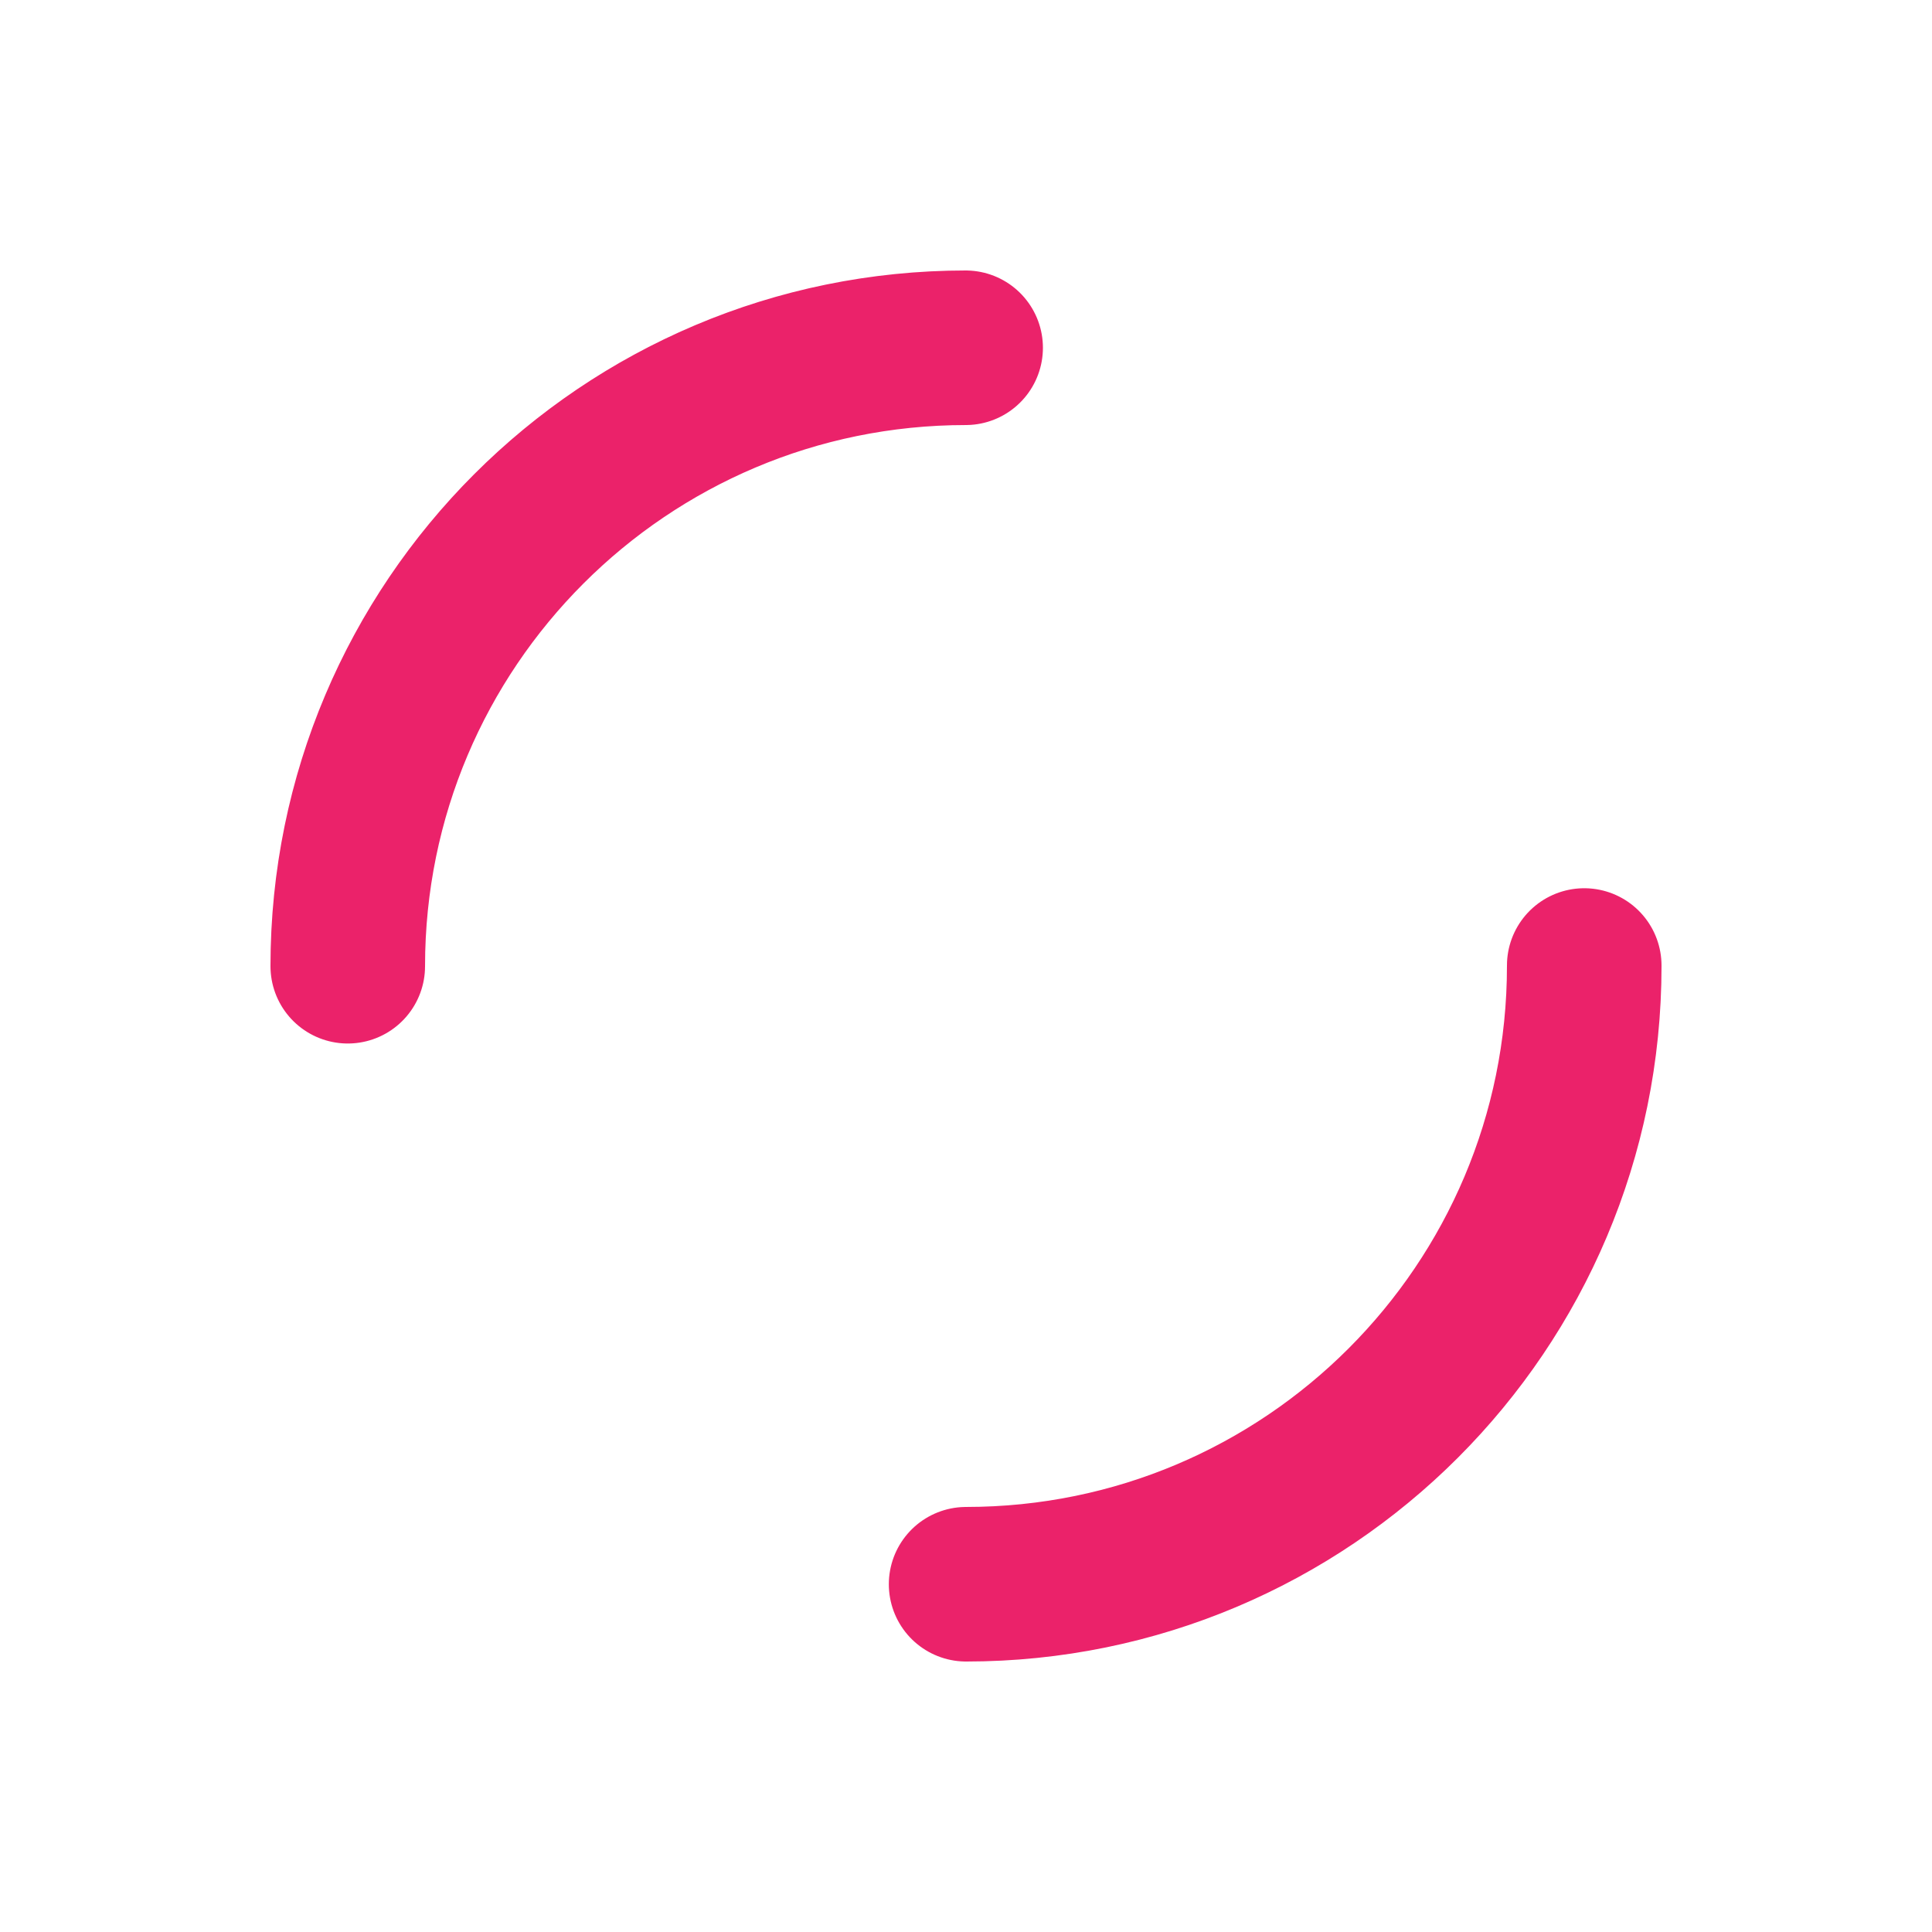
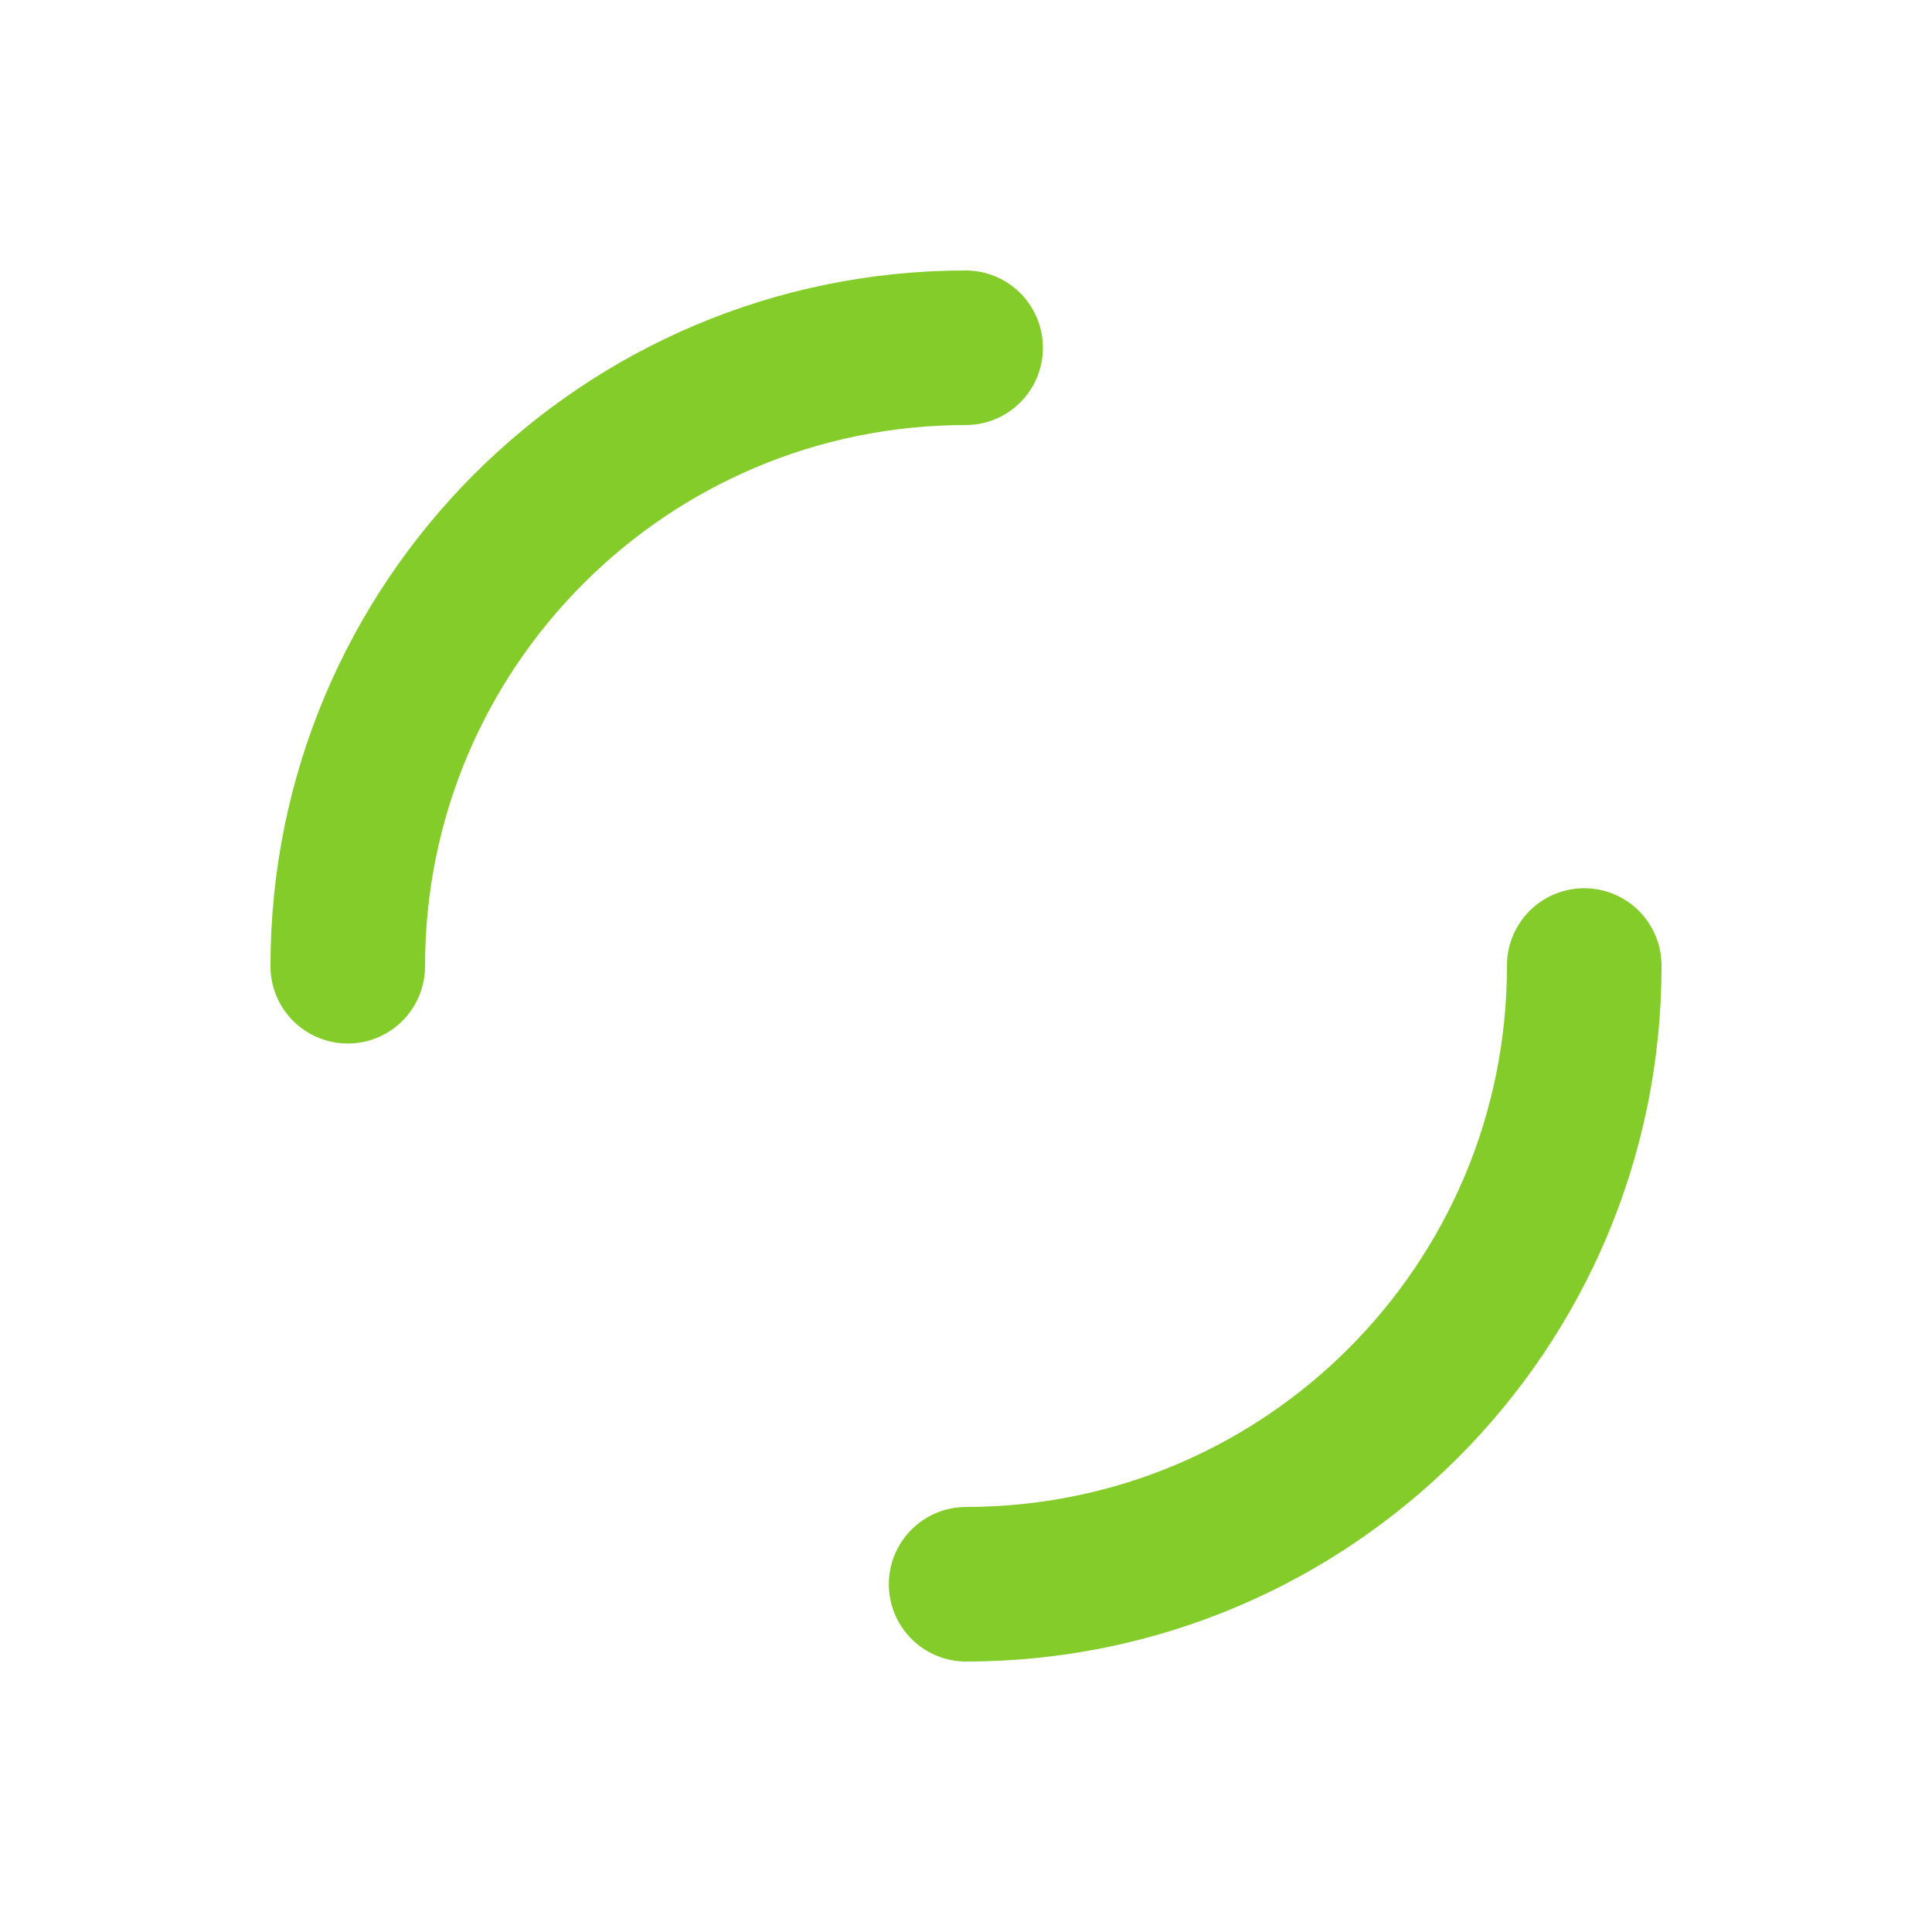
<svg xmlns="http://www.w3.org/2000/svg" style="margin: auto; background: none; display: block; shape-rendering: auto;" width="200px" height="200px" viewBox="0 0 100 100" preserveAspectRatio="xMidYMid">
-   <circle cx="50" cy="50" r="32" stroke-width="8" stroke="#eb226a" stroke-dasharray="50.265 50.265" fill="none" stroke-linecap="round">
+   <circle cx="50" cy="50" r="32" stroke-width="8" stroke="#84CC29" stroke-dasharray="50.265 50.265" fill="none" stroke-linecap="round">
    <animateTransform attributeName="transform" type="rotate" repeatCount="indefinite" dur="1.493s" keyTimes="0;1" values="0 50 50;360 50 50" />
  </circle>
</svg>
